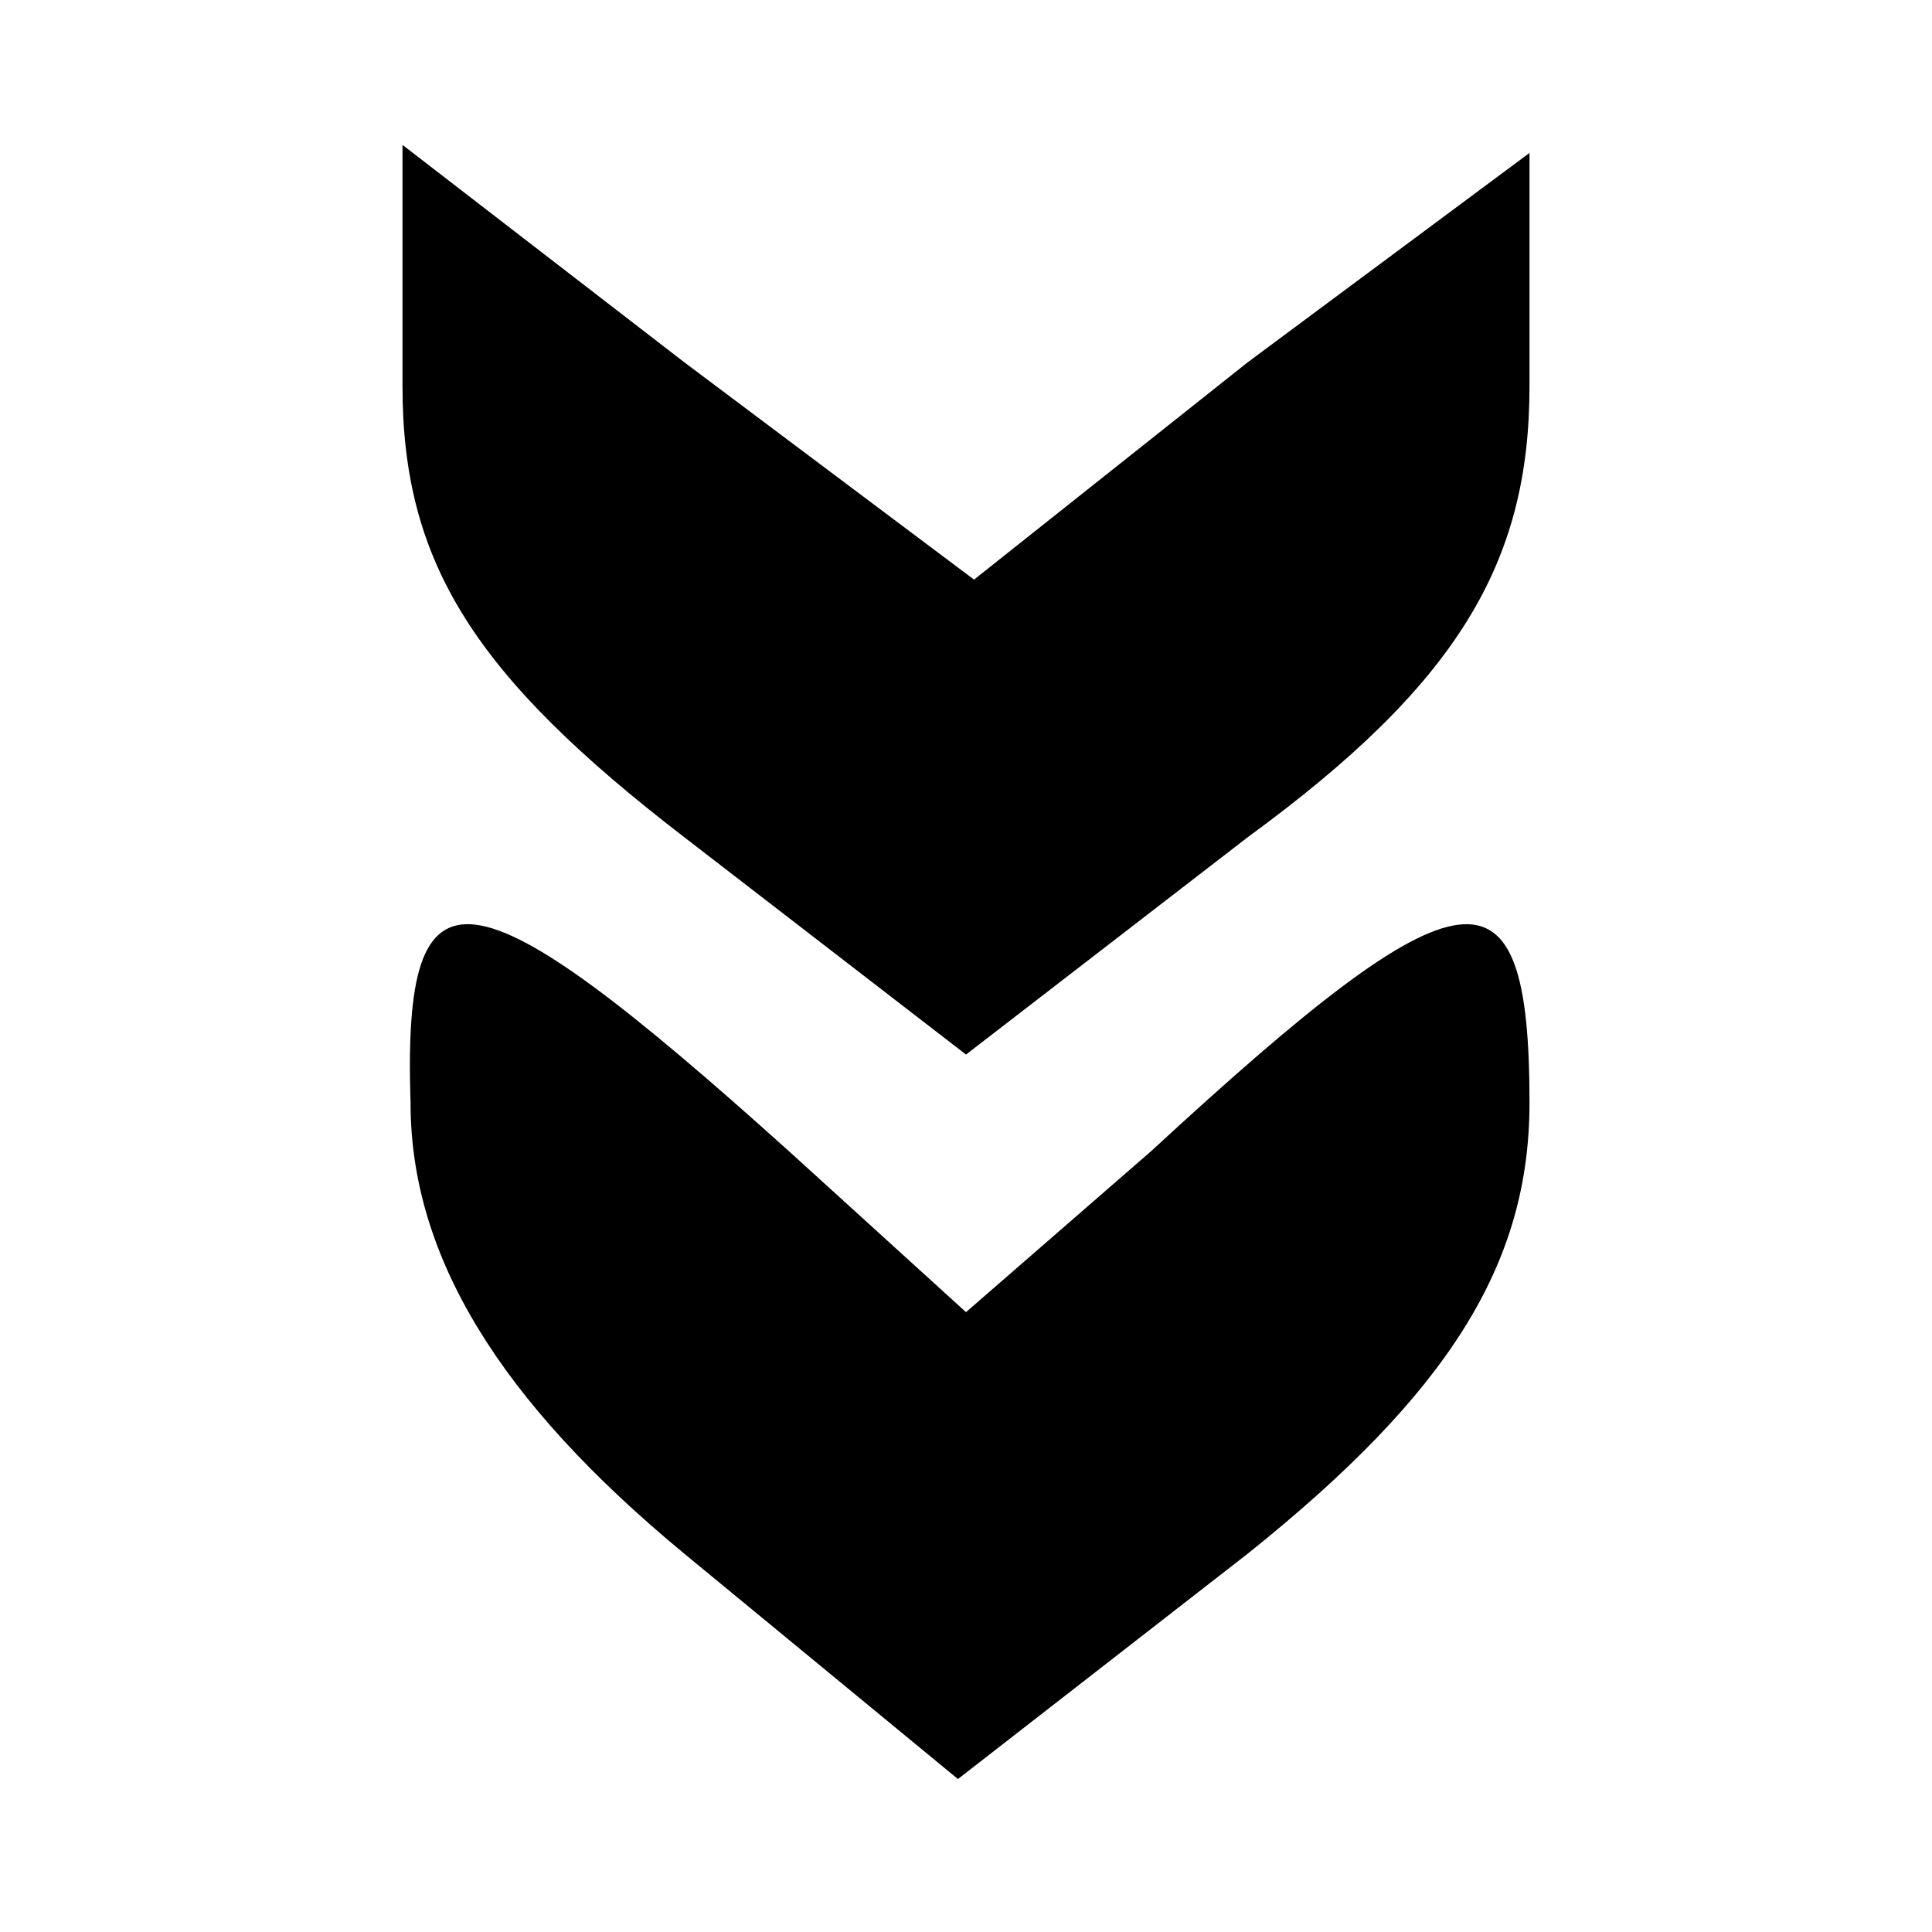
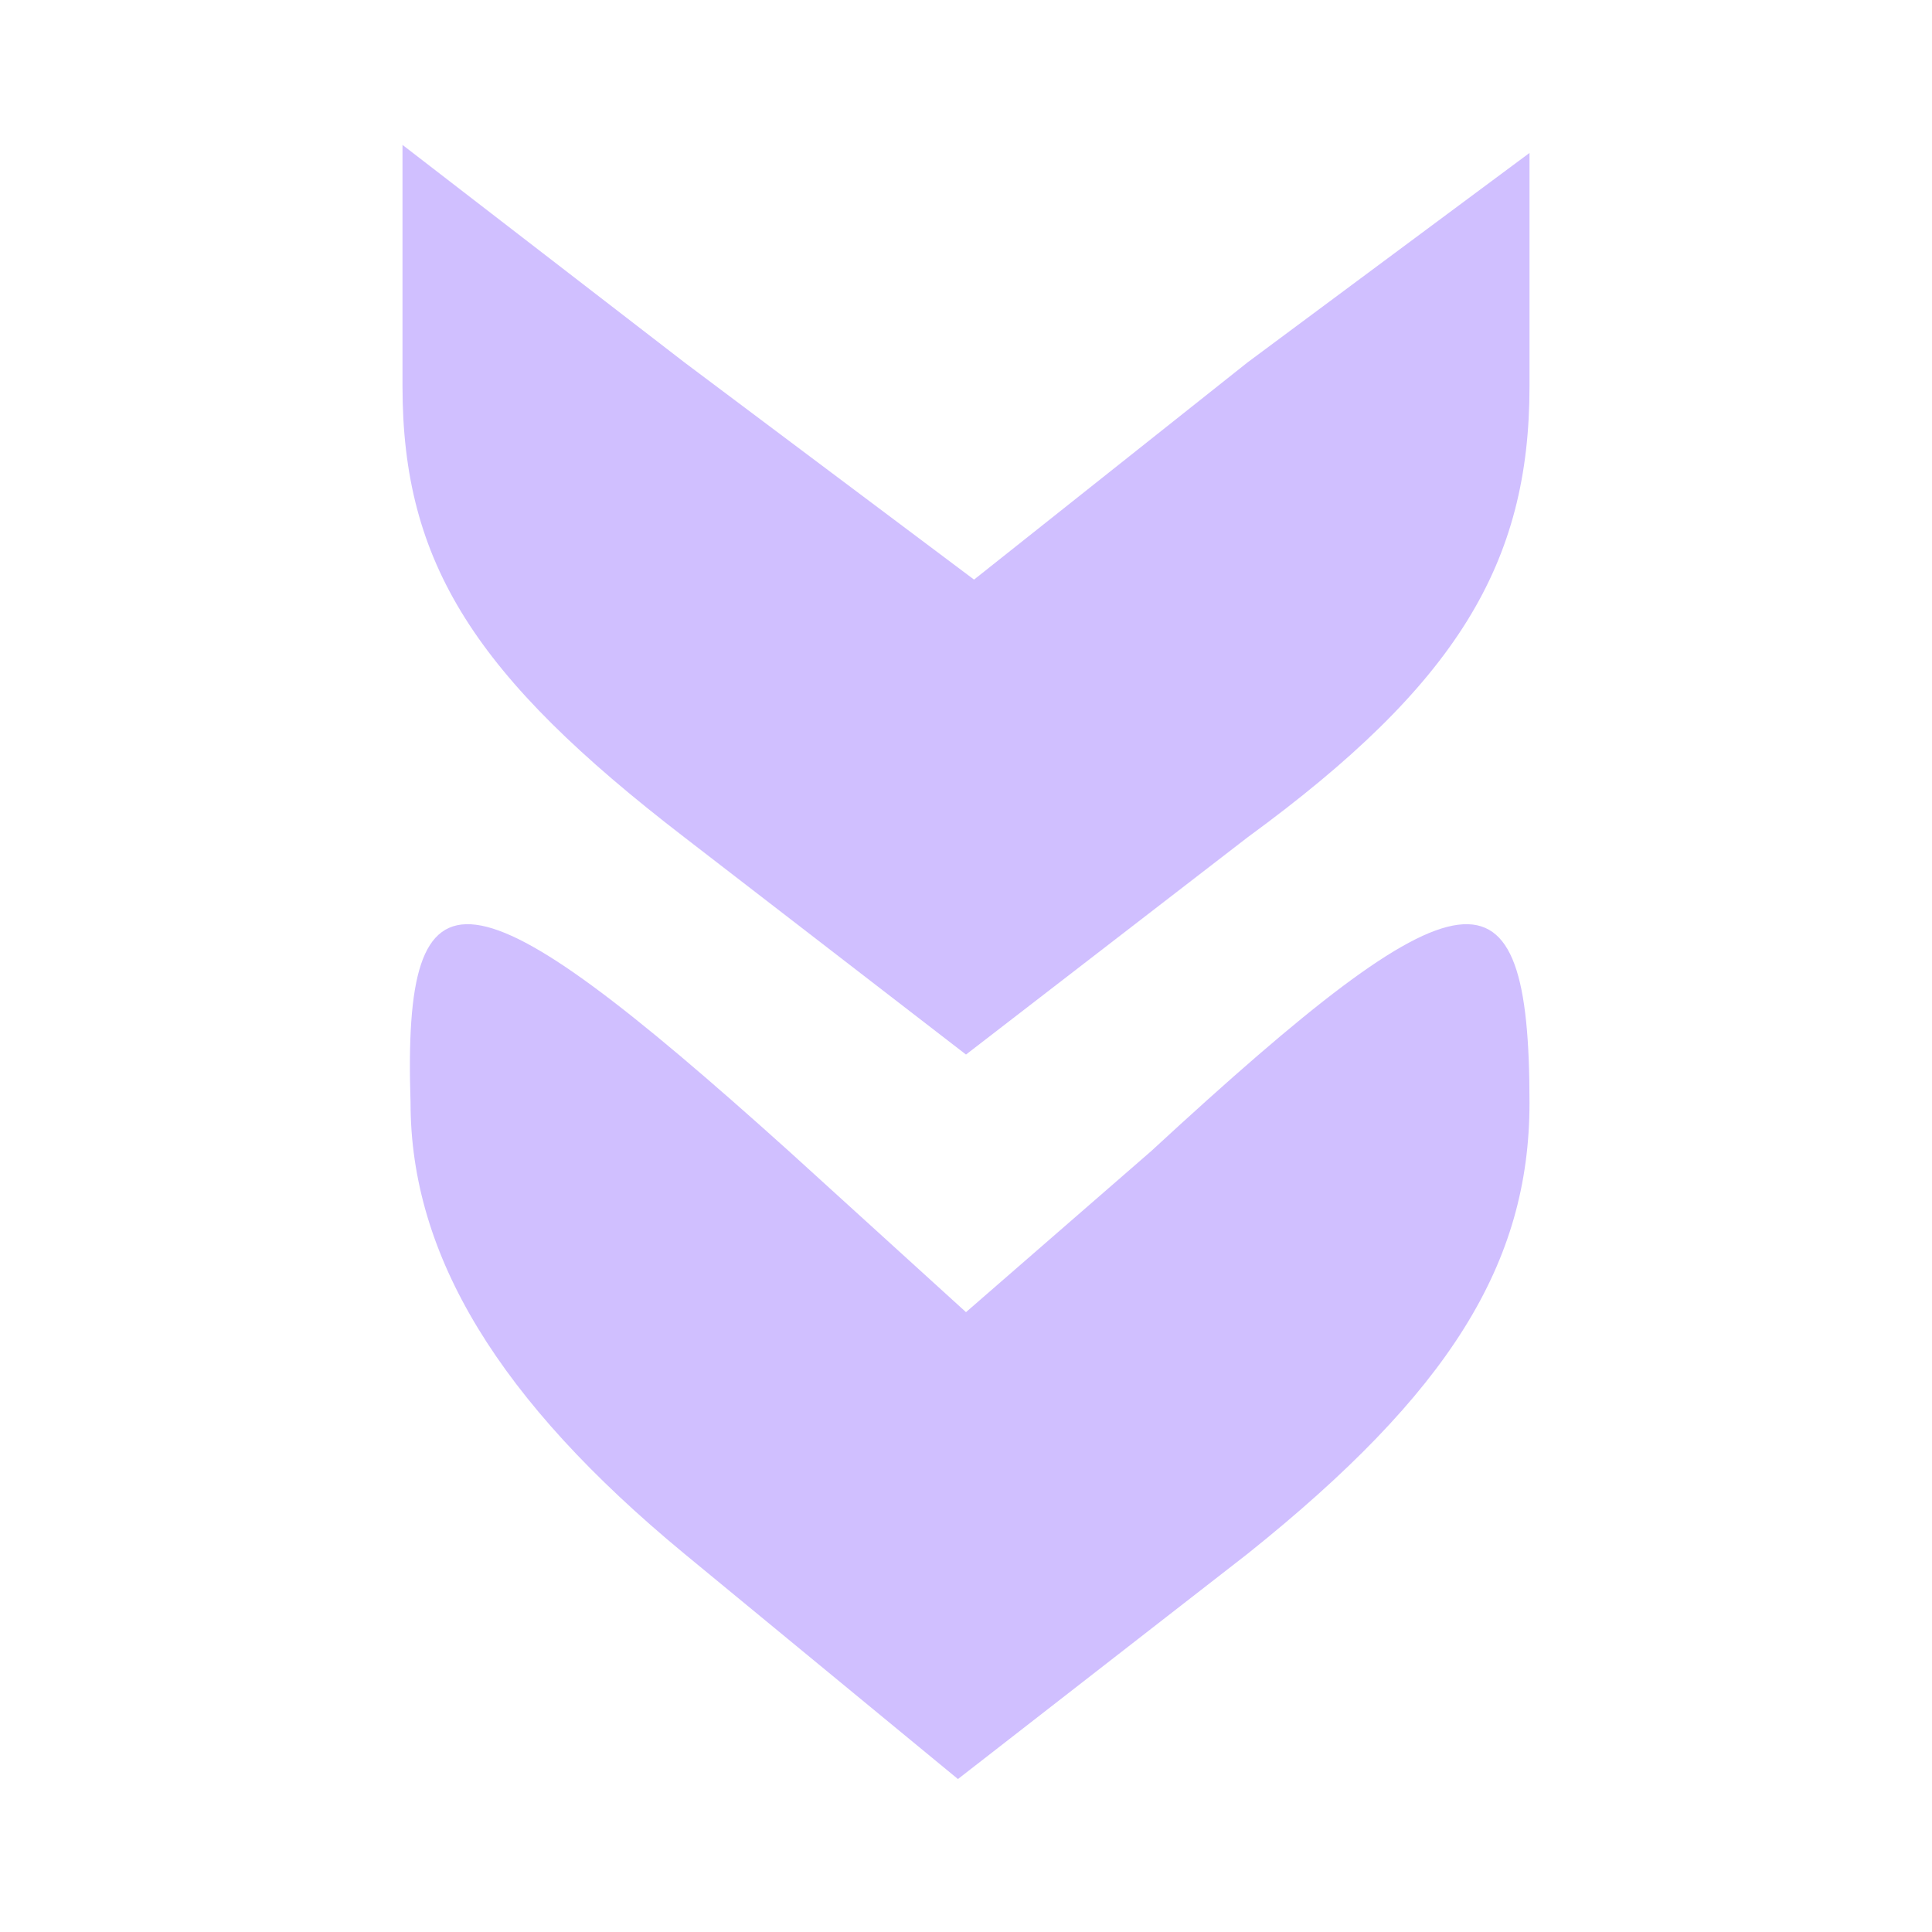
<svg xmlns="http://www.w3.org/2000/svg" version="1.0" width="24pt" height="24pt" viewBox="0 0 24 24" preserveAspectRatio="xMidYMid meet">
-   <g transform="translate(0,24) scale(0.1,-0.1)" fill="#000000" stroke="none">
+   <g transform="translate(0,24) scale(0.1,-0.1)" fill="#d0bfff" stroke="none">
    <path d="M50 192 c0 -22 9 -36 35 -56 l35 -27 35 27 c26 19 35 34 35 56 l0 29 -35 -26 -34 -27 -36 27 -35 27 0 -30z" />
    <path d="M51 103 c0 -19 11 -37 34 -56 l34 -28 36 28 c25 20 35 36 35 56 0 31 -8 30 -47 -6 l-23 -20 -22 20 c-40 36 -48 37 -47 6z" />
  </g>
</svg>
